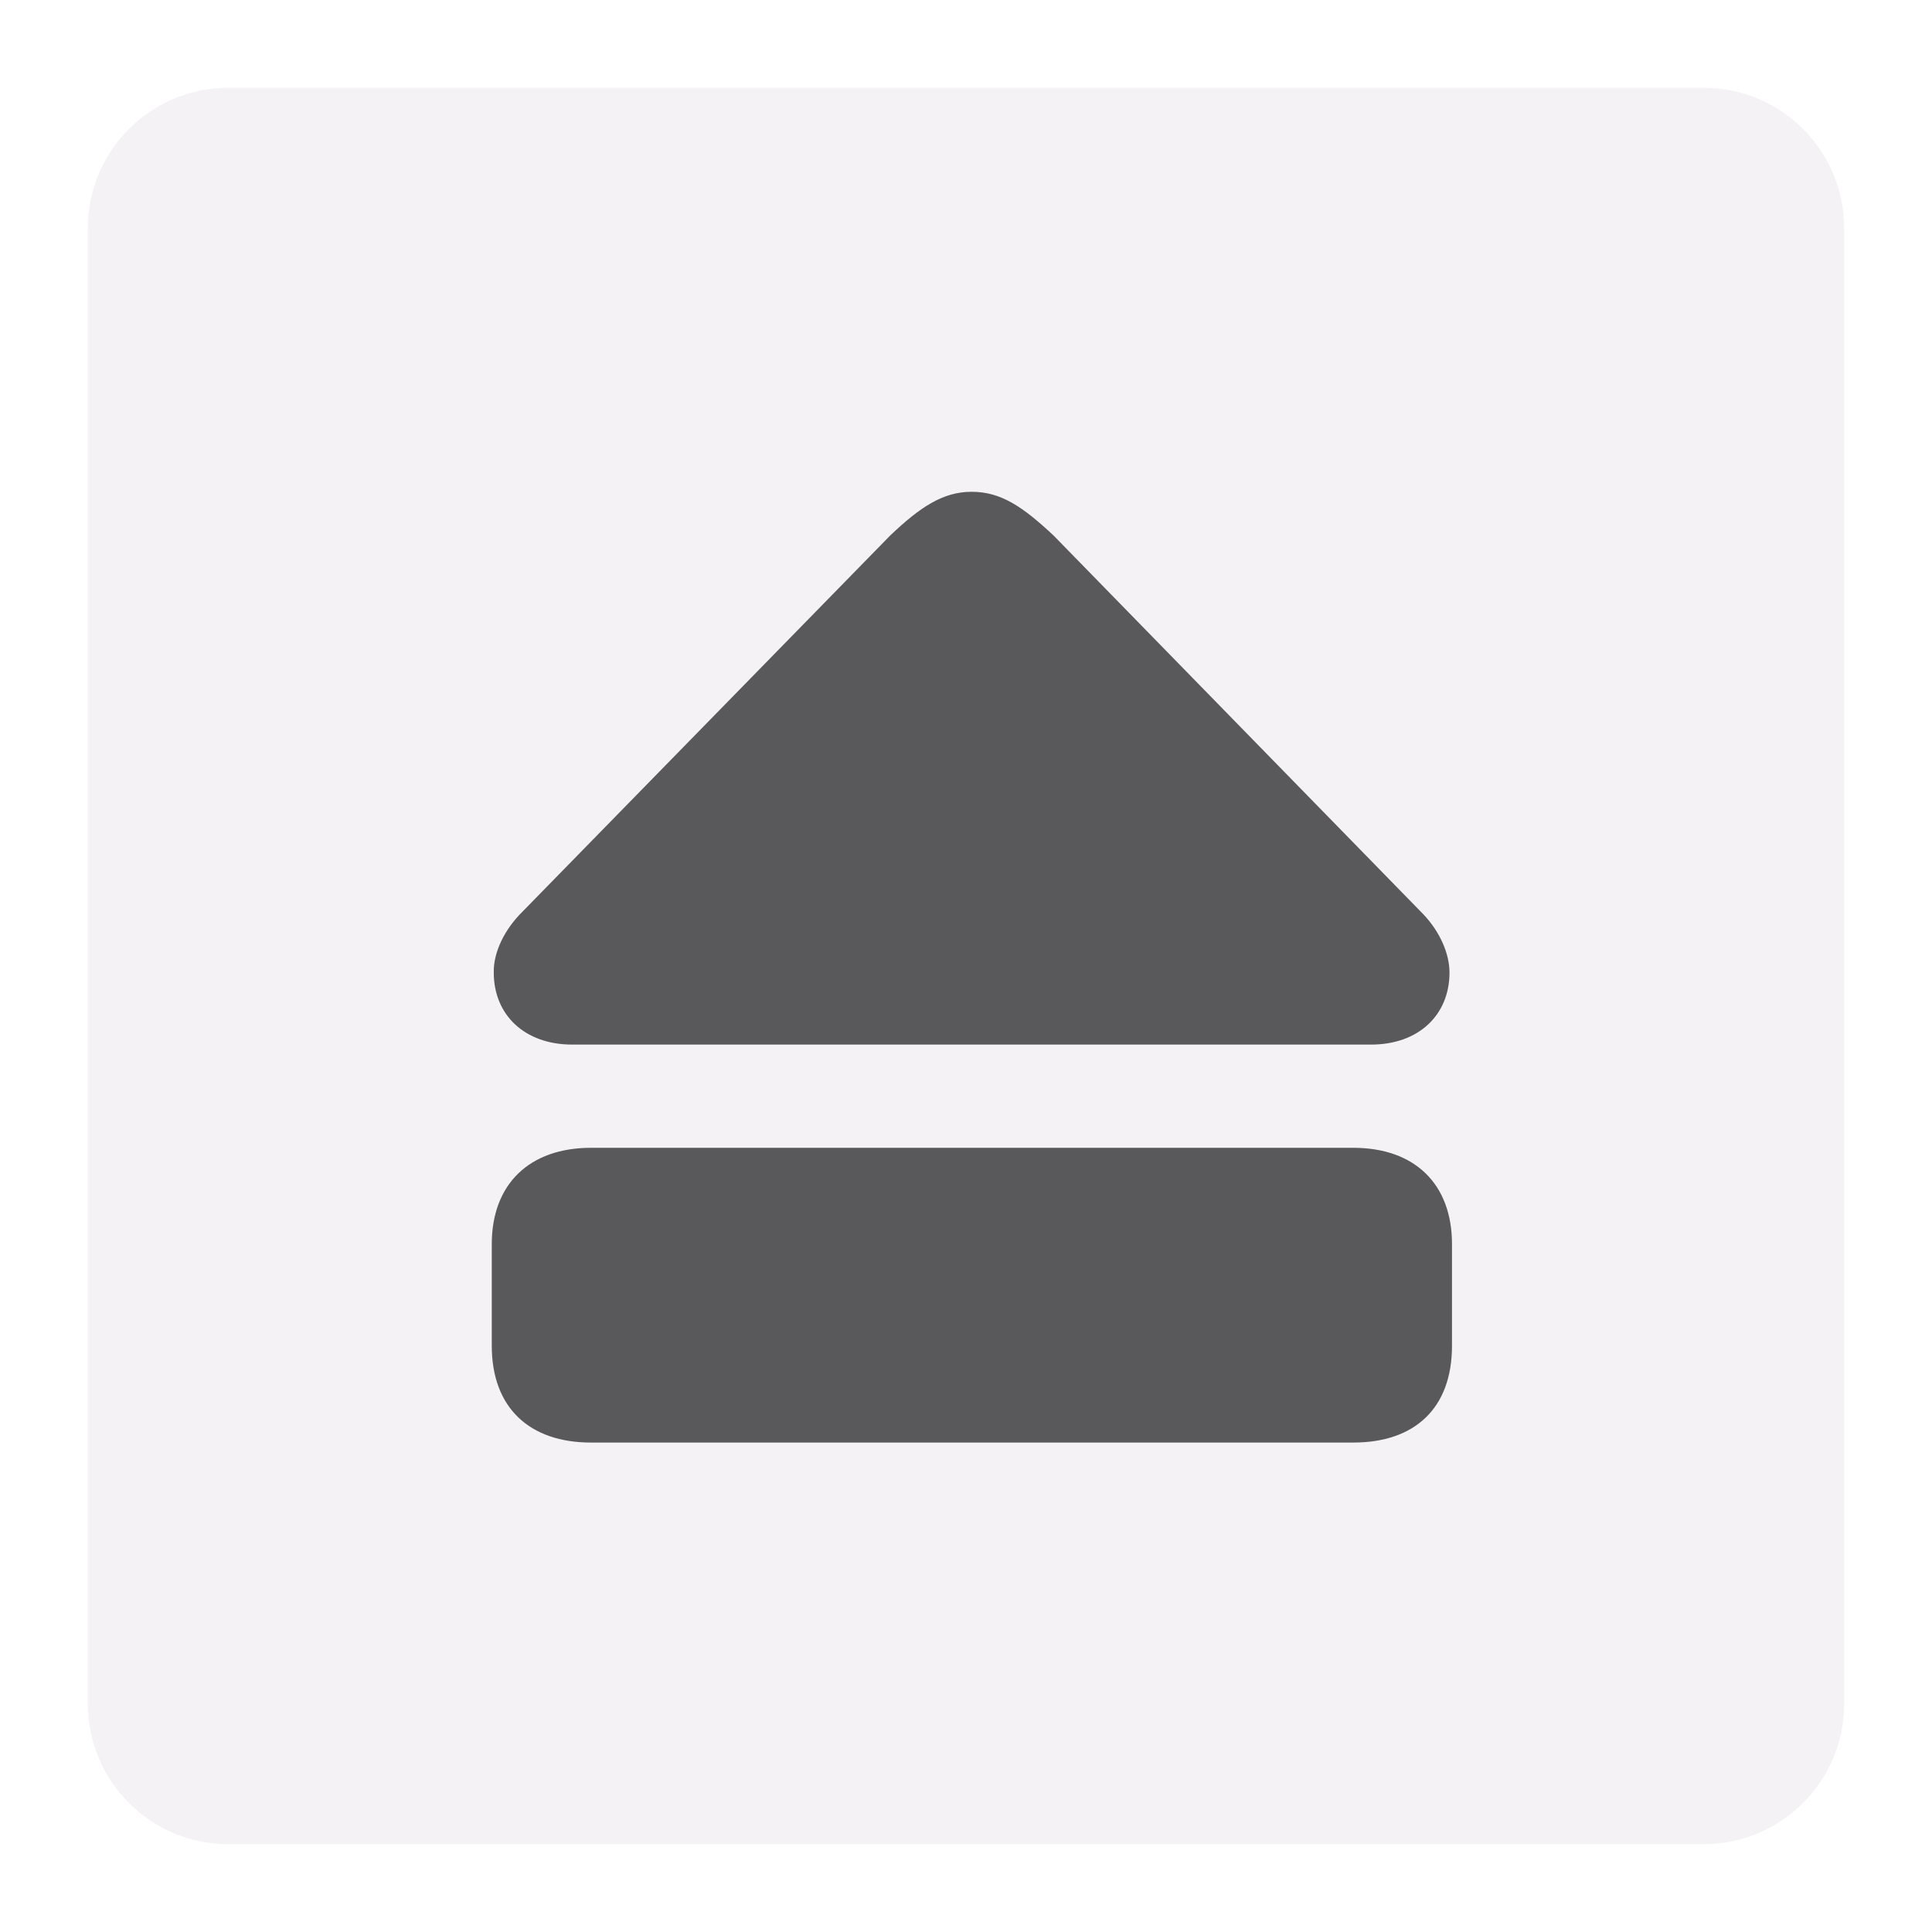
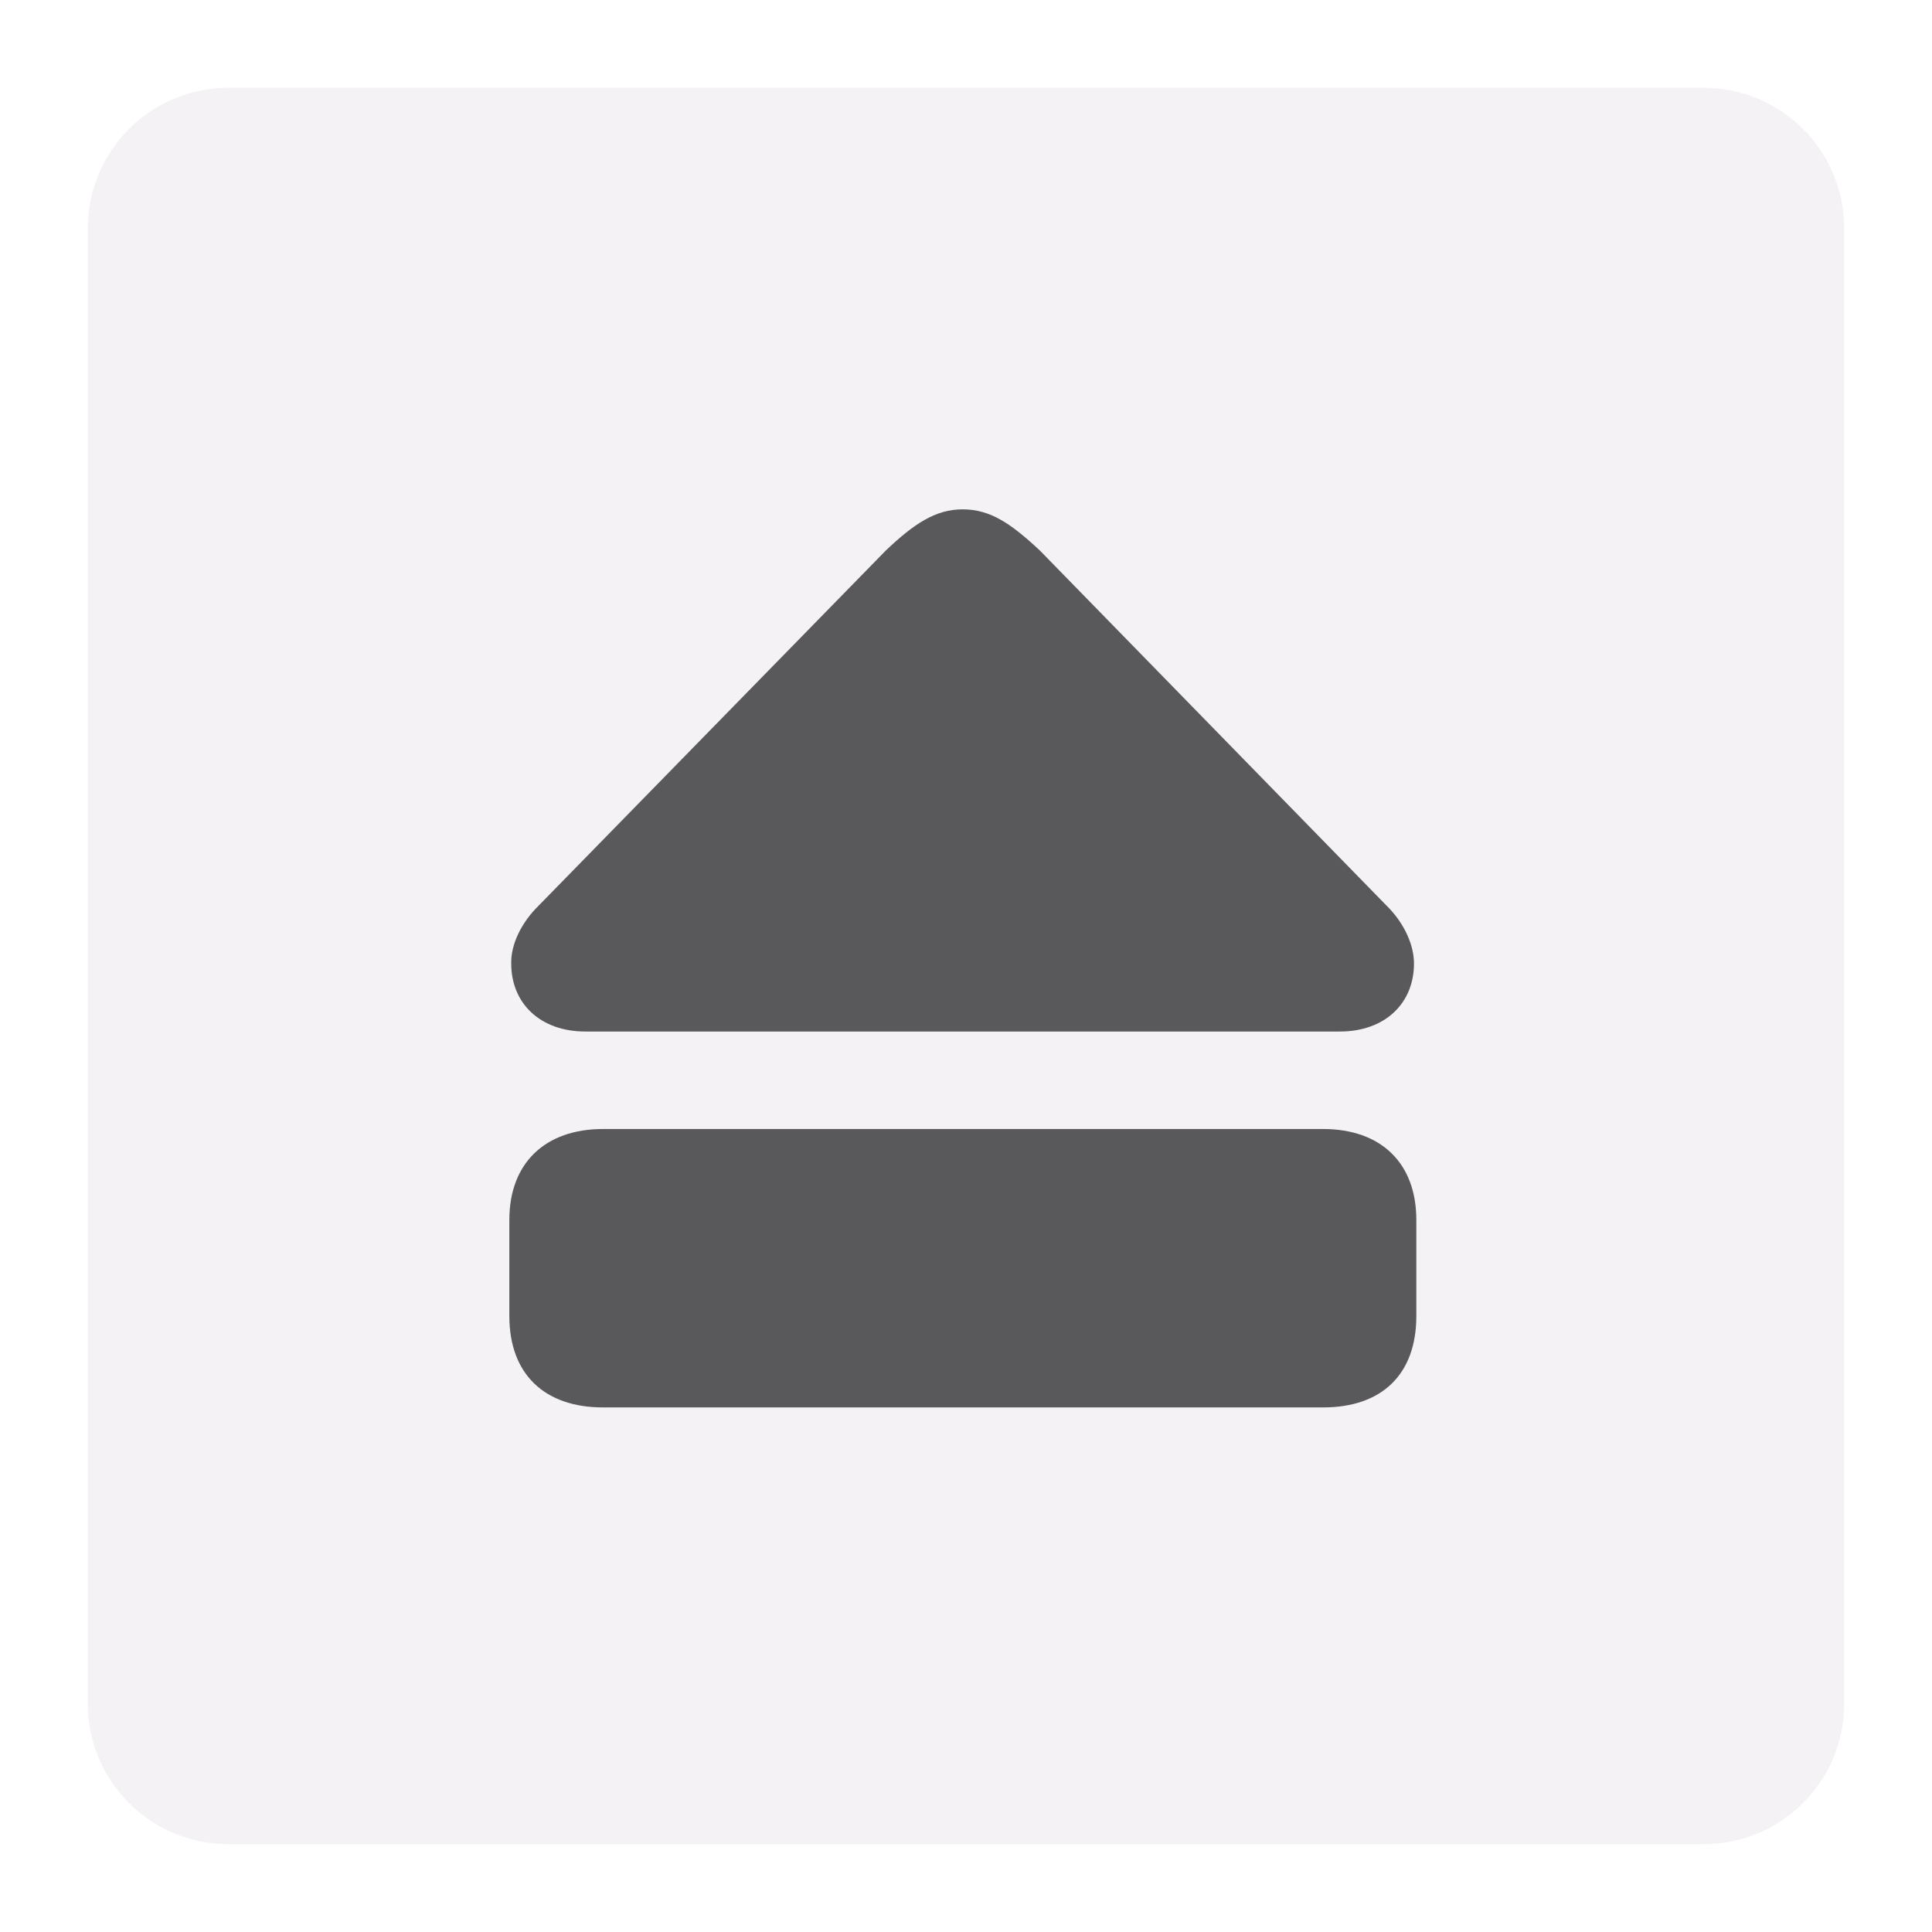
<svg xmlns="http://www.w3.org/2000/svg" width="110px" height="110px" viewBox="0 0 110 110" version="1.1">
  <g id="Miniature---Eject" stroke="none" stroke-width="1" fill="none" fill-rule="evenodd">
    <rect id="Area" fill="#F4F2F5" x="5" y="5" width="100" height="100" rx="8" />
-     <path d="M78.064,59.474 C80.777,59.474 82.528,57.779 82.528,55.377 C82.528,54.291 81.982,53.056 81.052,52.068 L59.982,30.486 C58.231,28.848 56.988,28 55.321,28 C53.682,28 52.382,28.876 50.687,30.486 L29.78,51.874 C28.735,52.891 28.085,54.219 28.113,55.377 C28.113,57.779 29.865,59.474 32.577,59.474 L78.064,59.474 Z M77.047,65.351 C80.551,65.351 82.67,67.413 82.67,70.832 L82.67,76.623 C82.67,80.183 80.551,82.133 77.047,82.133 L33.651,82.133 C30.147,82.133 28,80.155 28,76.623 L28,70.832 C28,67.413 30.147,65.351 33.651,65.351 L77.047,65.351 Z" id="Icon" fill="#59585A" fill-rule="nonzero" />
+     <path d="M76.29,58.73 C78.852,58.73 80.506,57.128 80.506,54.86 C80.506,53.834 79.99,52.668 79.112,51.734 L59.21,31.348 C57.555,29.801 56.381,29 54.807,29 C53.259,29 52.031,29.827 50.43,31.348 L30.681,51.551 C29.694,52.511 29.08,53.766 29.107,54.86 C29.107,57.128 30.761,58.73 33.323,58.73 L76.29,58.73 Z M75.329,64.281 C78.638,64.281 80.64,66.229 80.64,69.458 L80.64,74.929 C80.64,78.291 78.638,80.133 75.329,80.133 L34.337,80.133 C31.028,80.133 29,78.265 29,74.929 L29,69.458 C29,66.229 31.028,64.281 34.337,64.281 L75.329,64.281 Z" id="Icon" fill="#59585A" fill-rule="nonzero" />
  </g>
</svg>
